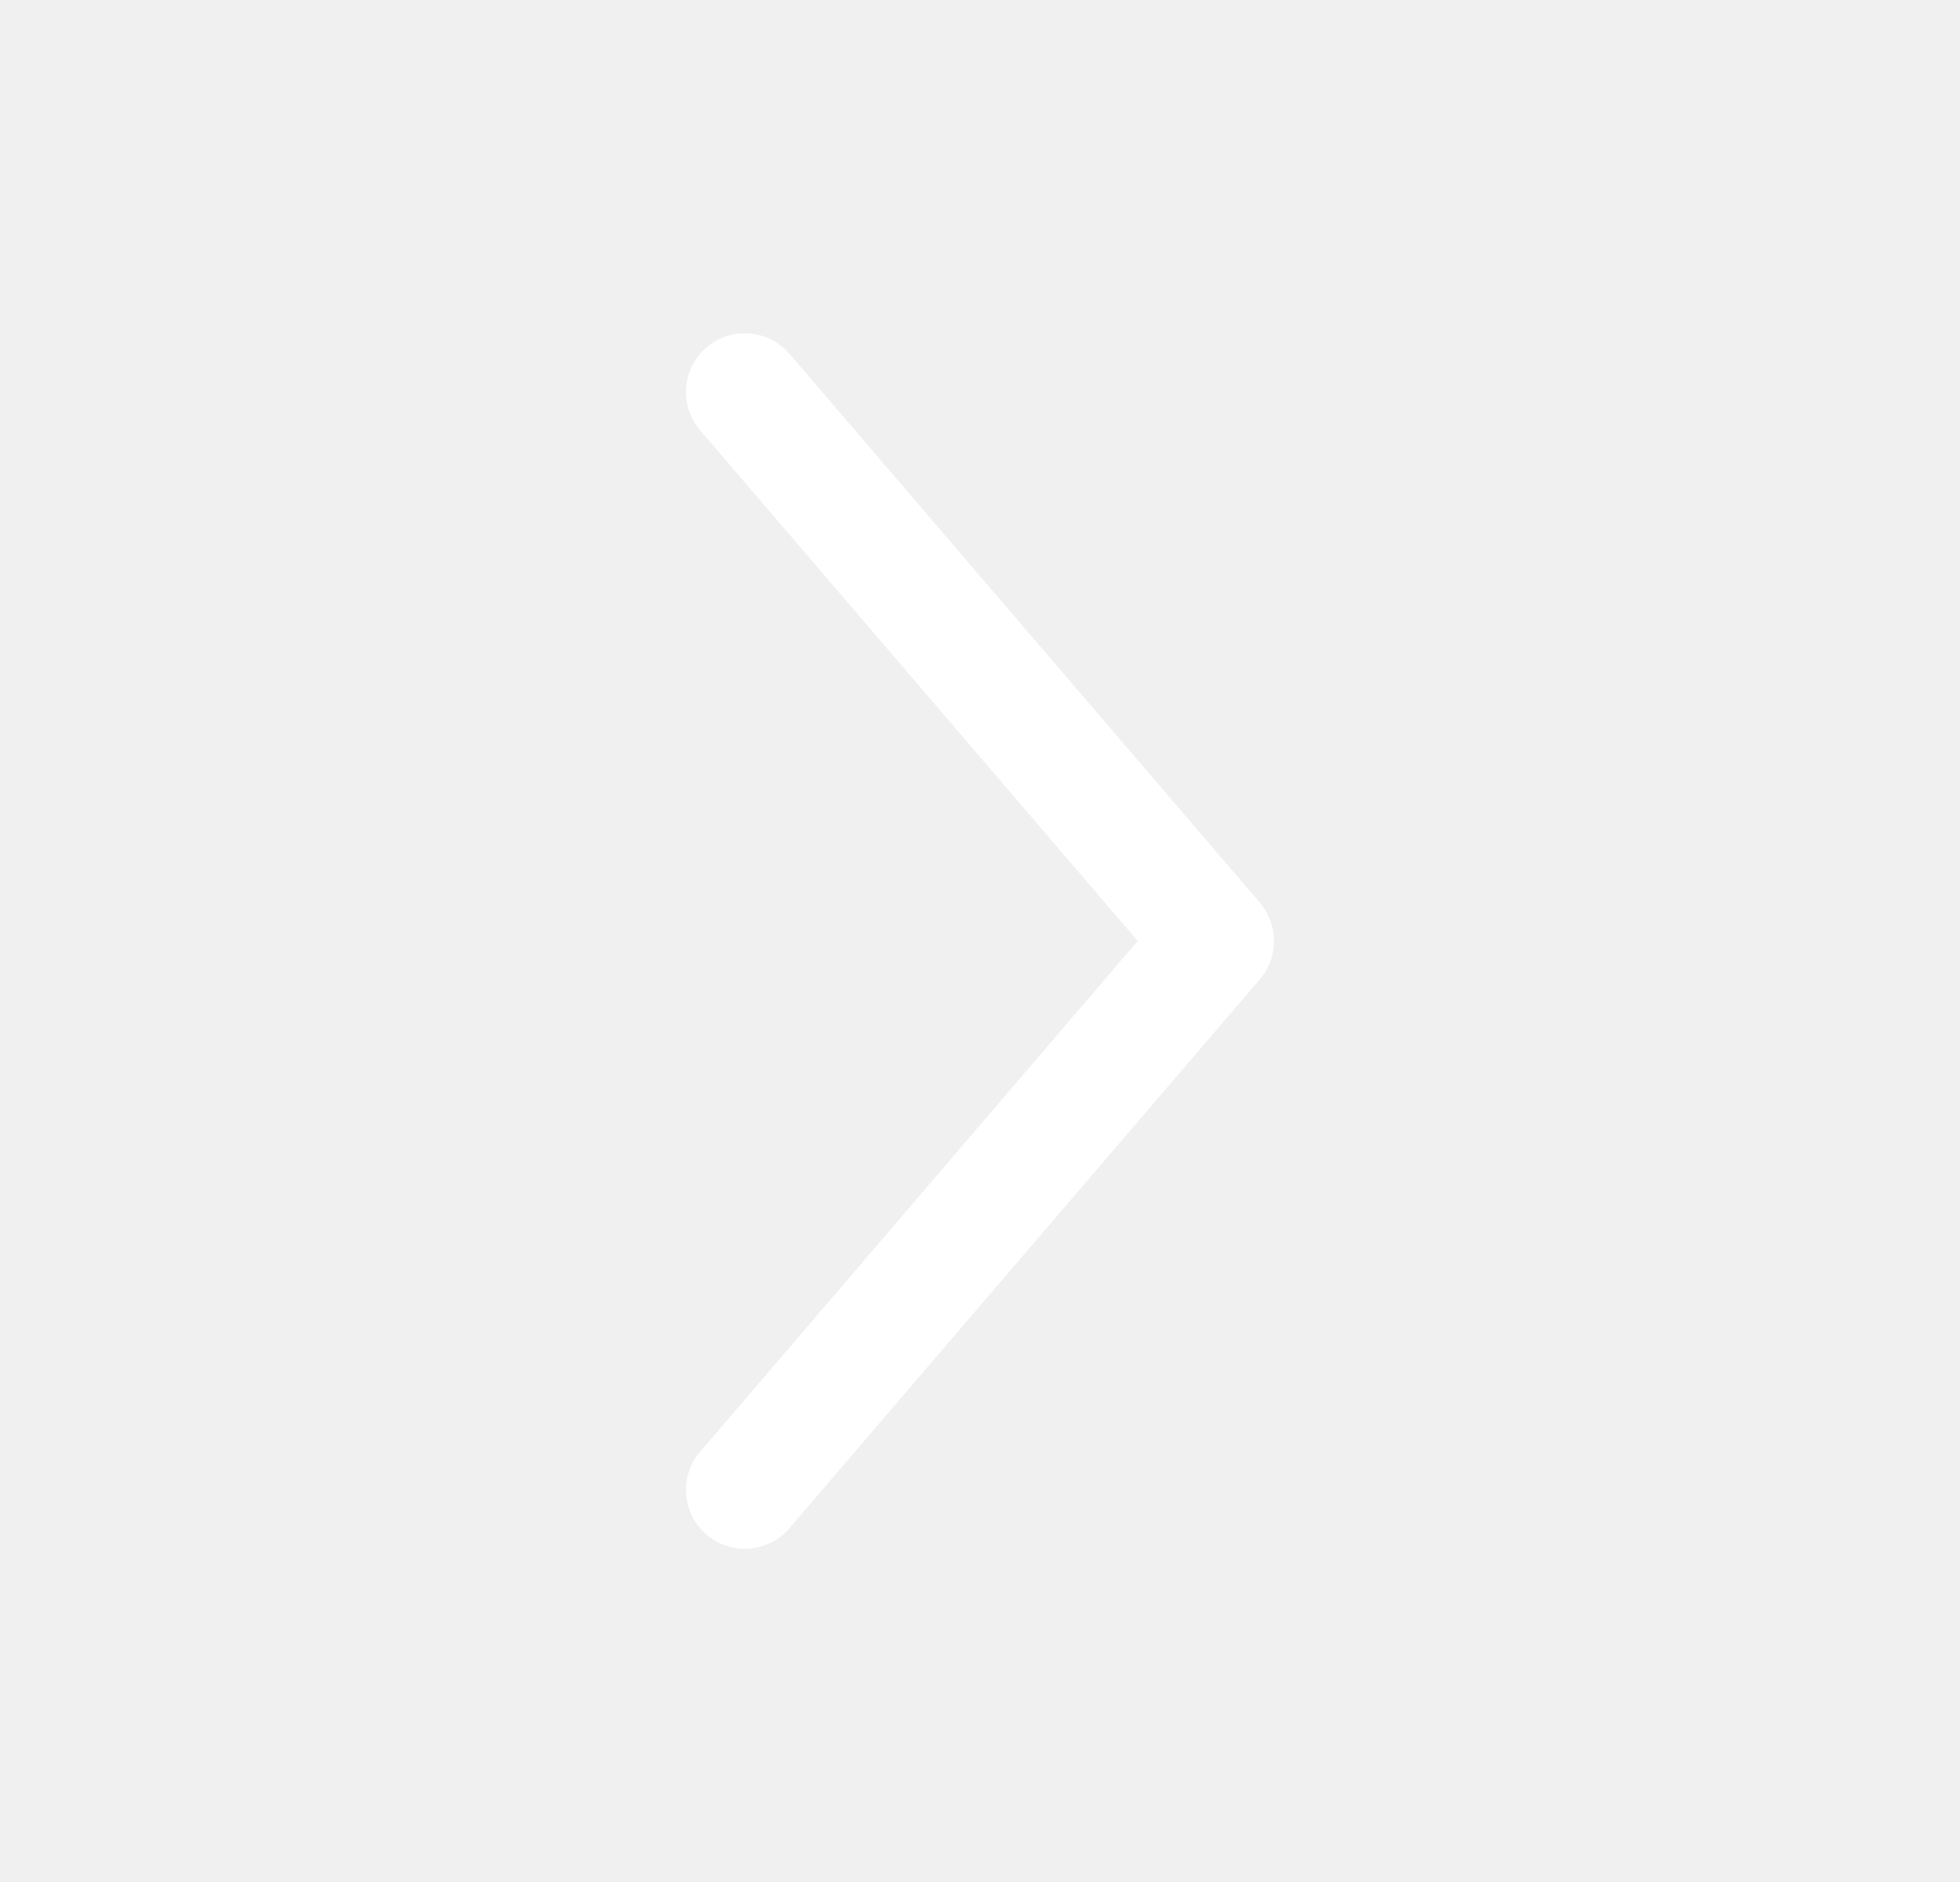
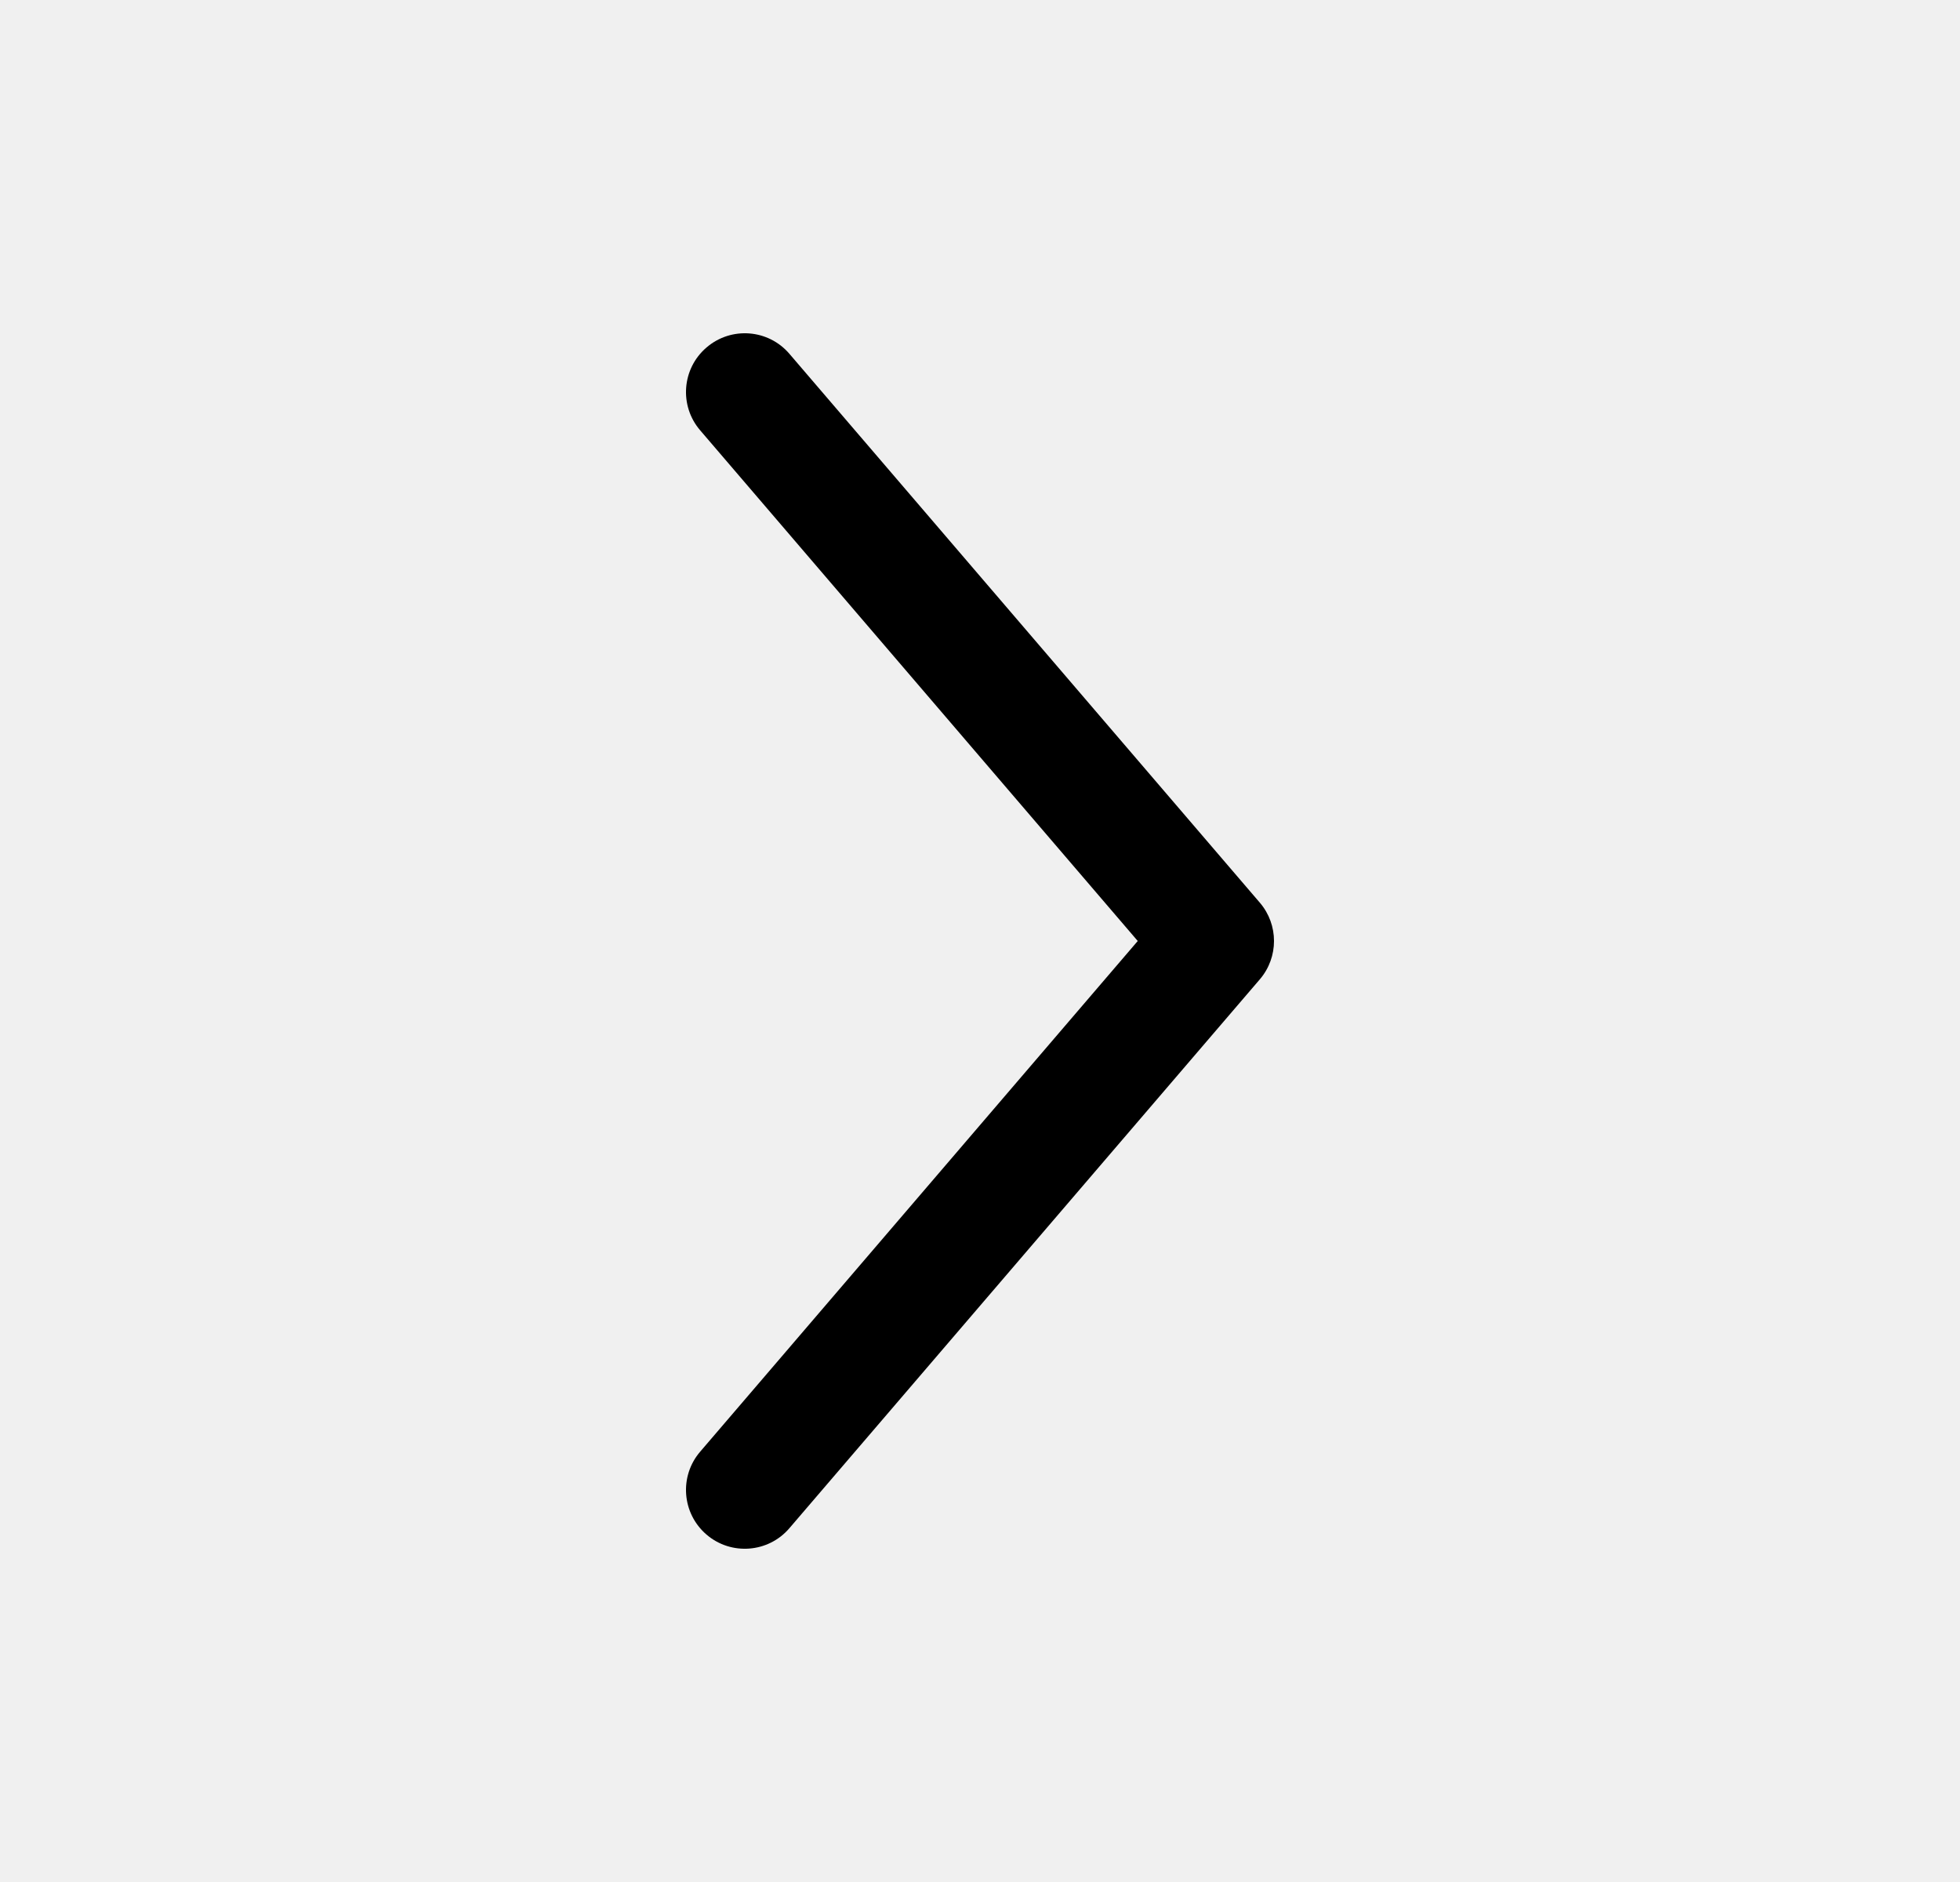
- <svg xmlns="http://www.w3.org/2000/svg" viewBox="0 0 25 24" fill="none">
-   <path fill-rule="evenodd" clip-rule="evenodd" d="M9.012 4.431C9.326 4.161 9.8 4.197 10.069 4.512L16.07 11.512C16.31 11.793 16.31 12.207 16.07 12.488L10.069 19.488C9.8 19.803 9.326 19.839 9.012 19.57C8.697 19.3 8.661 18.826 8.931 18.512L14.512 12L8.931 5.488C8.661 5.174 8.697 4.7 9.012 4.431Z" fill="white" />
+ <svg xmlns="http://www.w3.org/2000/svg" viewBox="0 0 25 24" fill="currentColor">
+   <path fill-rule="evenodd" clip-rule="evenodd" d="M9.012 4.431C9.326 4.161 9.8 4.197 10.069 4.512L16.07 11.512C16.31 11.793 16.31 12.207 16.07 12.488L10.069 19.488C9.8 19.803 9.326 19.839 9.012 19.57C8.697 19.3 8.661 18.826 8.931 18.512L14.512 12L8.931 5.488C8.661 5.174 8.697 4.7 9.012 4.431Z" fill="currentColor" />
</svg>
